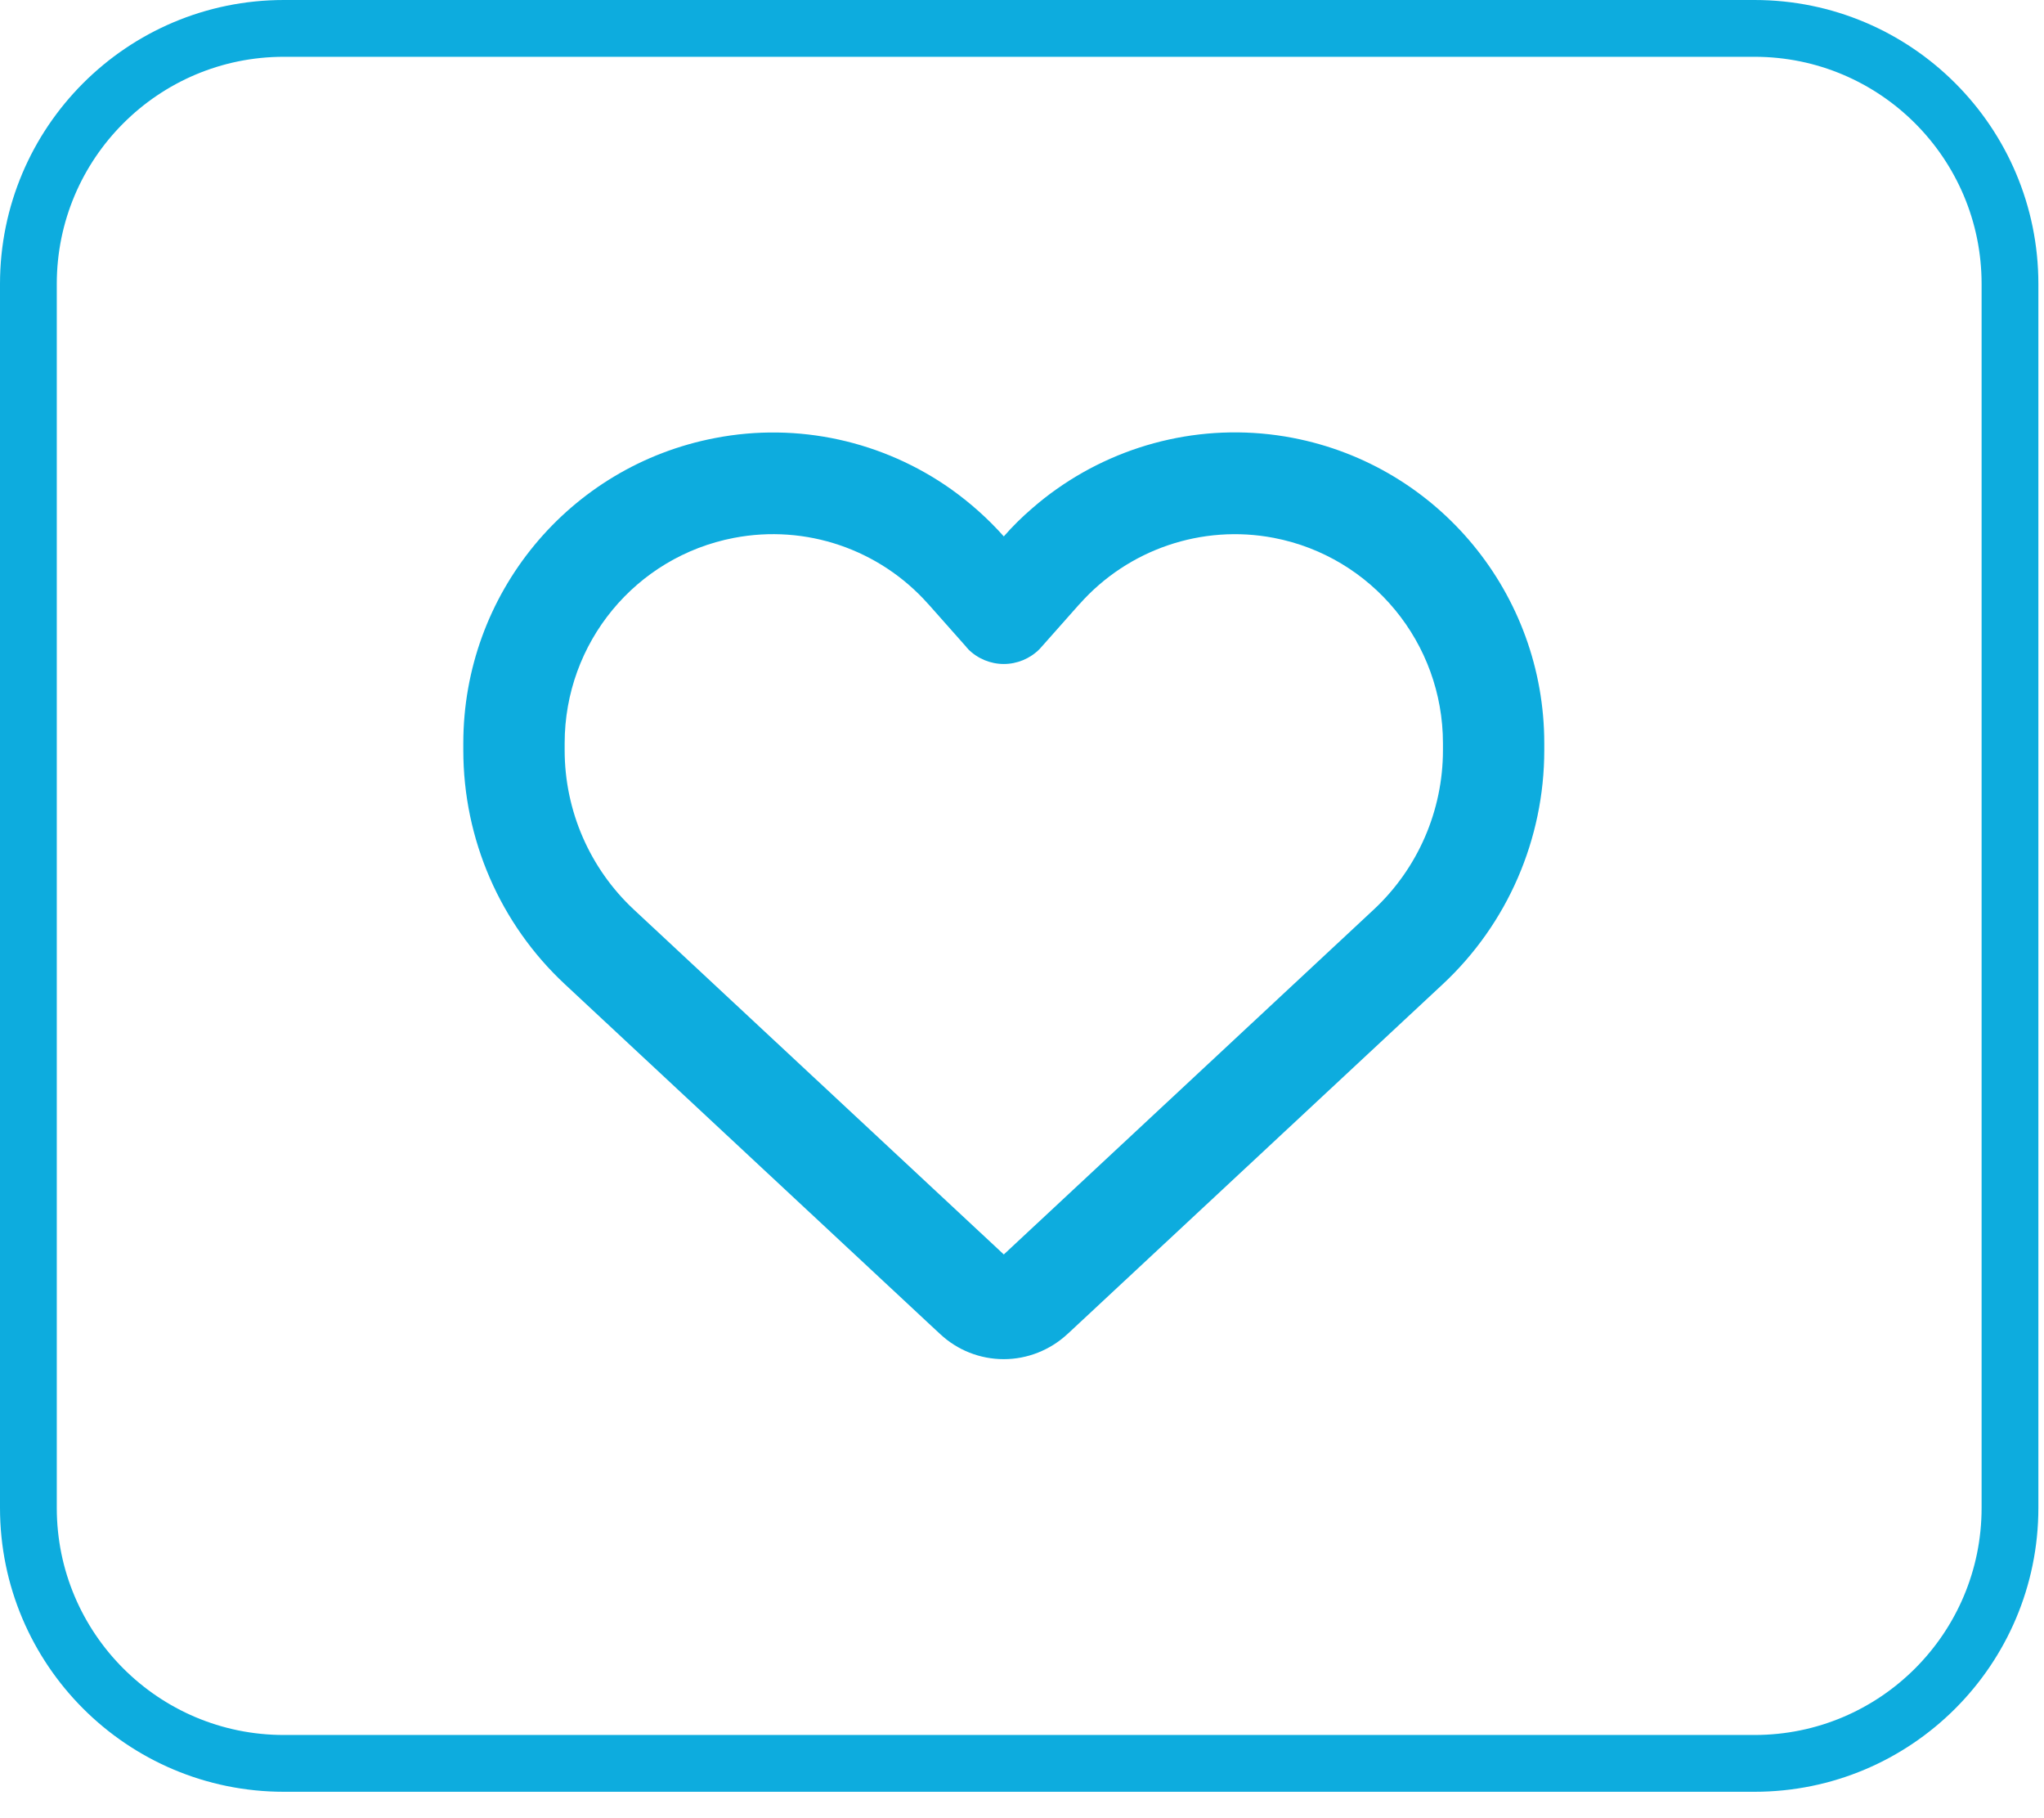
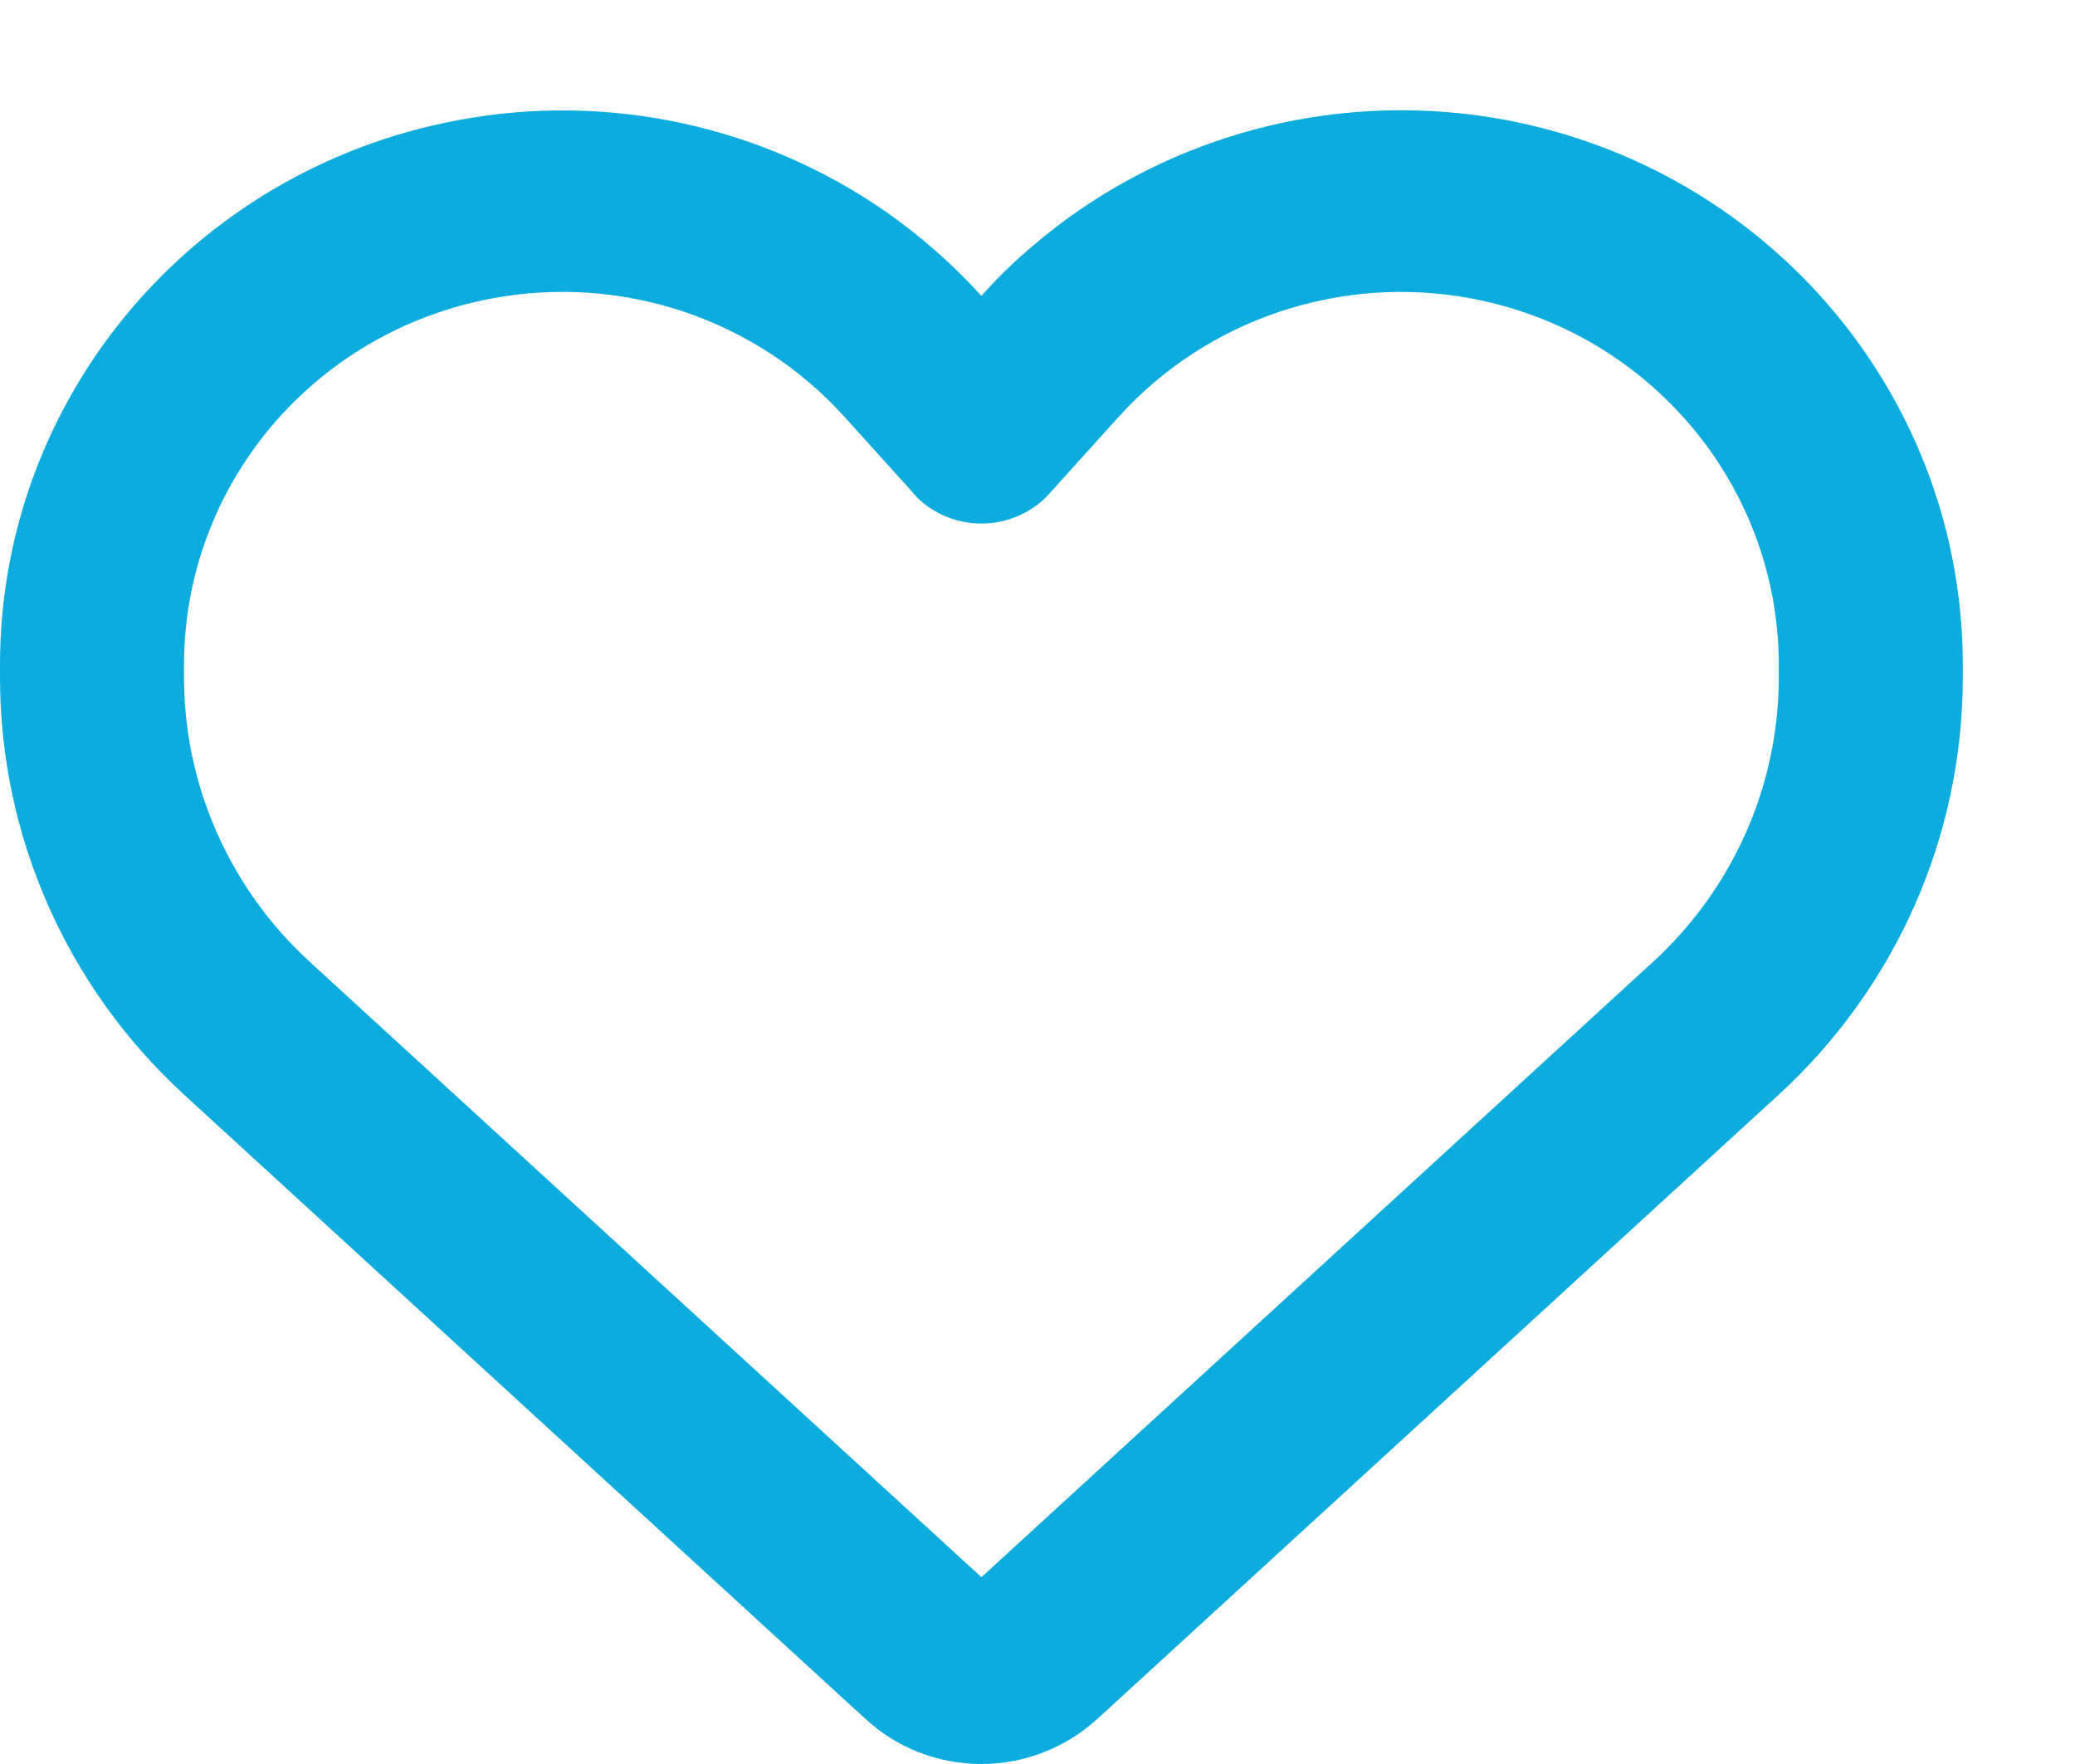
- <svg xmlns="http://www.w3.org/2000/svg" width="72" height="64" viewBox="0 0 72 64" fill="none">
-   <rect x="1" y="1" width="69.802" height="61.099" rx="9" stroke="#0DACDE" stroke-width="2" />
-   <path d="M33.113 46.976L32.927 46.804L19.898 34.661C17.614 32.533 16.32 29.548 16.32 26.421V26.174C16.32 20.92 20.039 16.412 25.185 15.427C28.115 14.859 31.112 15.538 33.499 17.225C34.169 17.703 34.794 18.255 35.359 18.89C35.671 18.531 36.006 18.203 36.363 17.897C36.638 17.658 36.92 17.434 37.218 17.225C39.605 15.538 42.602 14.859 45.532 15.419C50.679 16.404 54.397 20.92 54.397 26.174V26.421C54.397 29.548 53.103 32.533 50.82 34.661L37.791 46.804L37.605 46.976C36.995 47.543 36.192 47.864 35.359 47.864C34.526 47.864 33.723 47.55 33.113 46.976ZM34.102 22.853C34.072 22.831 34.05 22.801 34.028 22.771L32.704 21.278L32.696 21.271C30.978 19.337 28.383 18.457 25.854 18.942C22.389 19.606 19.89 22.636 19.89 26.174V26.421C19.89 28.548 20.775 30.585 22.329 32.033L35.359 44.177L48.388 32.033C49.943 30.585 50.828 28.548 50.828 26.421V26.174C50.828 22.644 48.329 19.606 44.871 18.942C42.342 18.457 39.739 19.345 38.029 21.271C38.029 21.271 38.029 21.271 38.021 21.278C38.014 21.285 38.021 21.278 38.014 21.285L36.69 22.778C36.668 22.808 36.638 22.831 36.616 22.86C36.281 23.196 35.827 23.383 35.359 23.383C34.89 23.383 34.437 23.196 34.102 22.86V22.853Z" fill="#0DACDE" />
+ <svg xmlns="http://www.w3.org/2000/svg" width="40" height="34" viewBox="0 0 40 34" fill="none">
+   <path d="M16.687 33.133L16.502 32.965L3.555 21.105C1.286 19.028 0 16.112 0 13.057V12.817C0 7.685 3.695 3.282 8.809 2.32C11.721 1.766 14.699 2.43 17.071 4.077C17.736 4.543 18.357 5.083 18.919 5.703C19.229 5.353 19.561 5.032 19.916 4.733C20.19 4.5 20.471 4.281 20.766 4.077C23.138 2.43 26.116 1.766 29.028 2.313C34.142 3.275 37.837 7.685 37.837 12.817V13.057C37.837 16.112 36.551 19.028 34.282 21.105L21.335 32.965L21.15 33.133C20.544 33.687 19.746 34 18.919 34C18.091 34 17.293 33.694 16.687 33.133ZM17.67 9.573C17.64 9.551 17.618 9.522 17.596 9.493L16.28 8.035L16.273 8.028C14.566 6.14 11.987 5.28 9.474 5.754C6.03 6.402 3.547 9.362 3.547 12.817V13.057C3.547 15.135 4.427 17.125 5.971 18.539L18.919 30.399L31.866 18.539C33.41 17.125 34.29 15.135 34.29 13.057V12.817C34.29 9.369 31.807 6.402 28.37 5.754C25.858 5.28 23.271 6.147 21.572 8.028C21.572 8.028 21.572 8.028 21.564 8.035C21.557 8.042 21.564 8.035 21.557 8.042L20.241 9.5C20.219 9.529 20.19 9.551 20.168 9.58C19.835 9.909 19.384 10.091 18.919 10.091C18.453 10.091 18.002 9.909 17.67 9.58V9.573Z" fill="#0DACDE" />
</svg>
